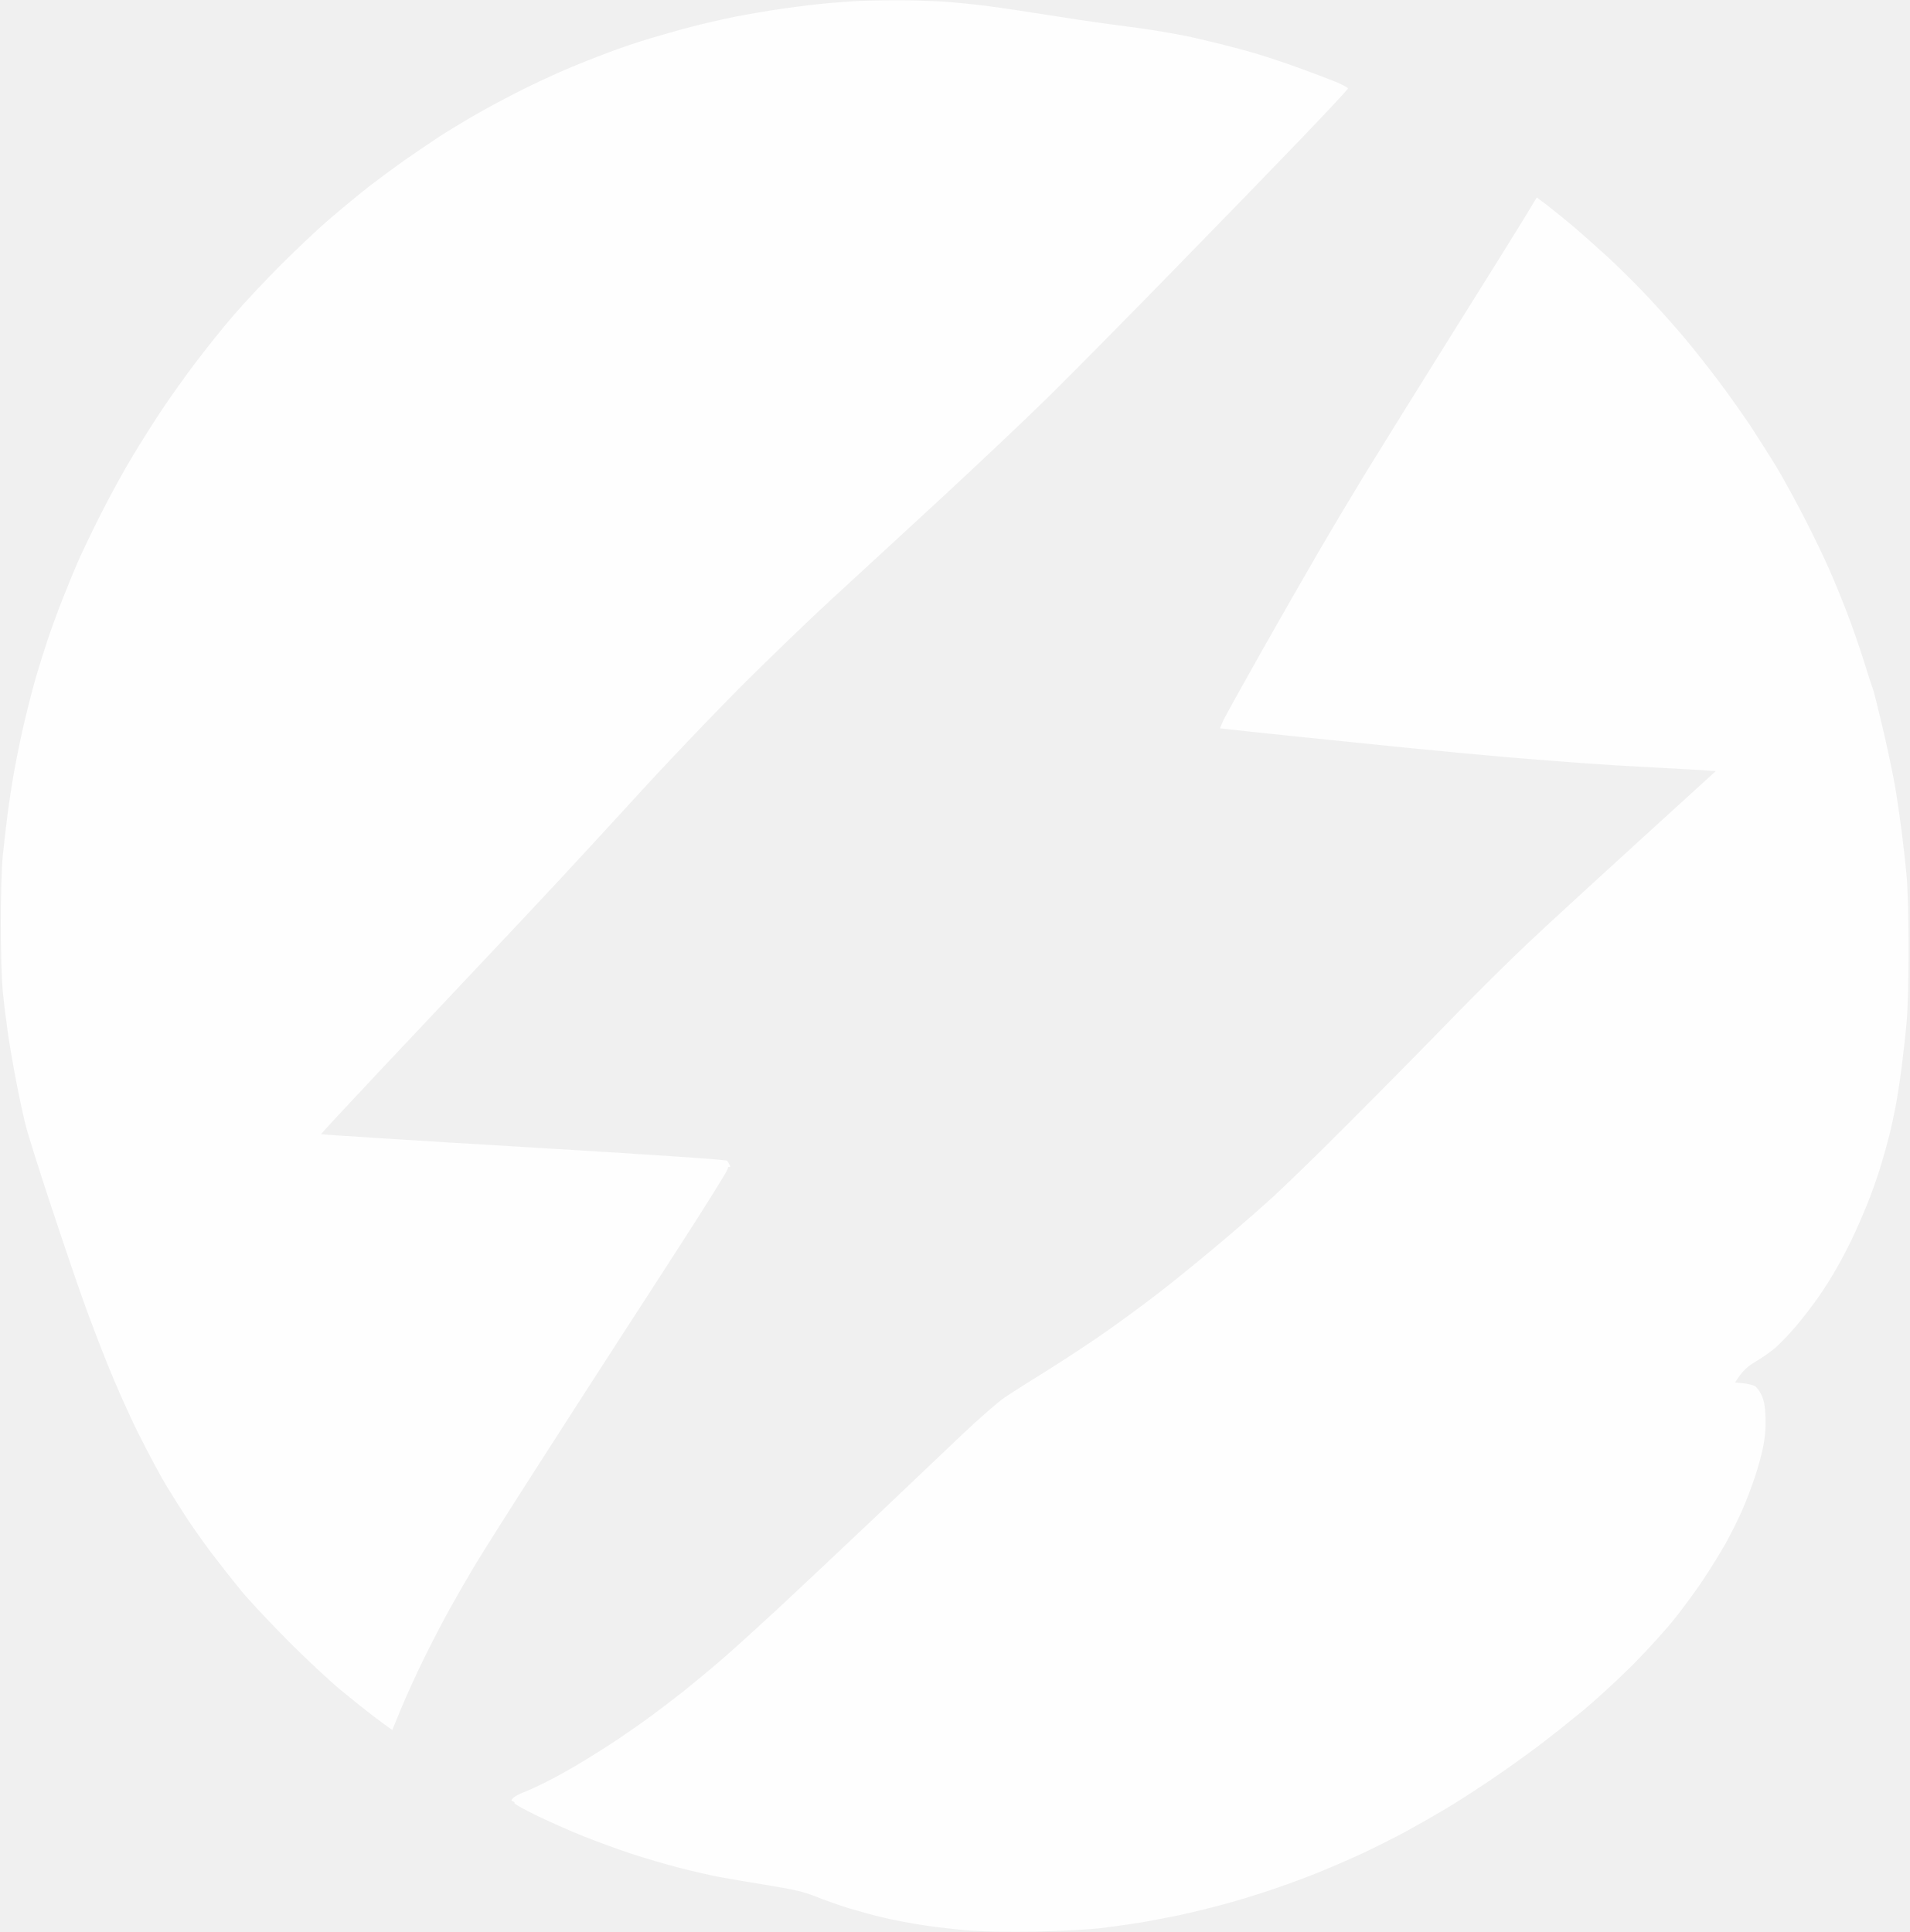
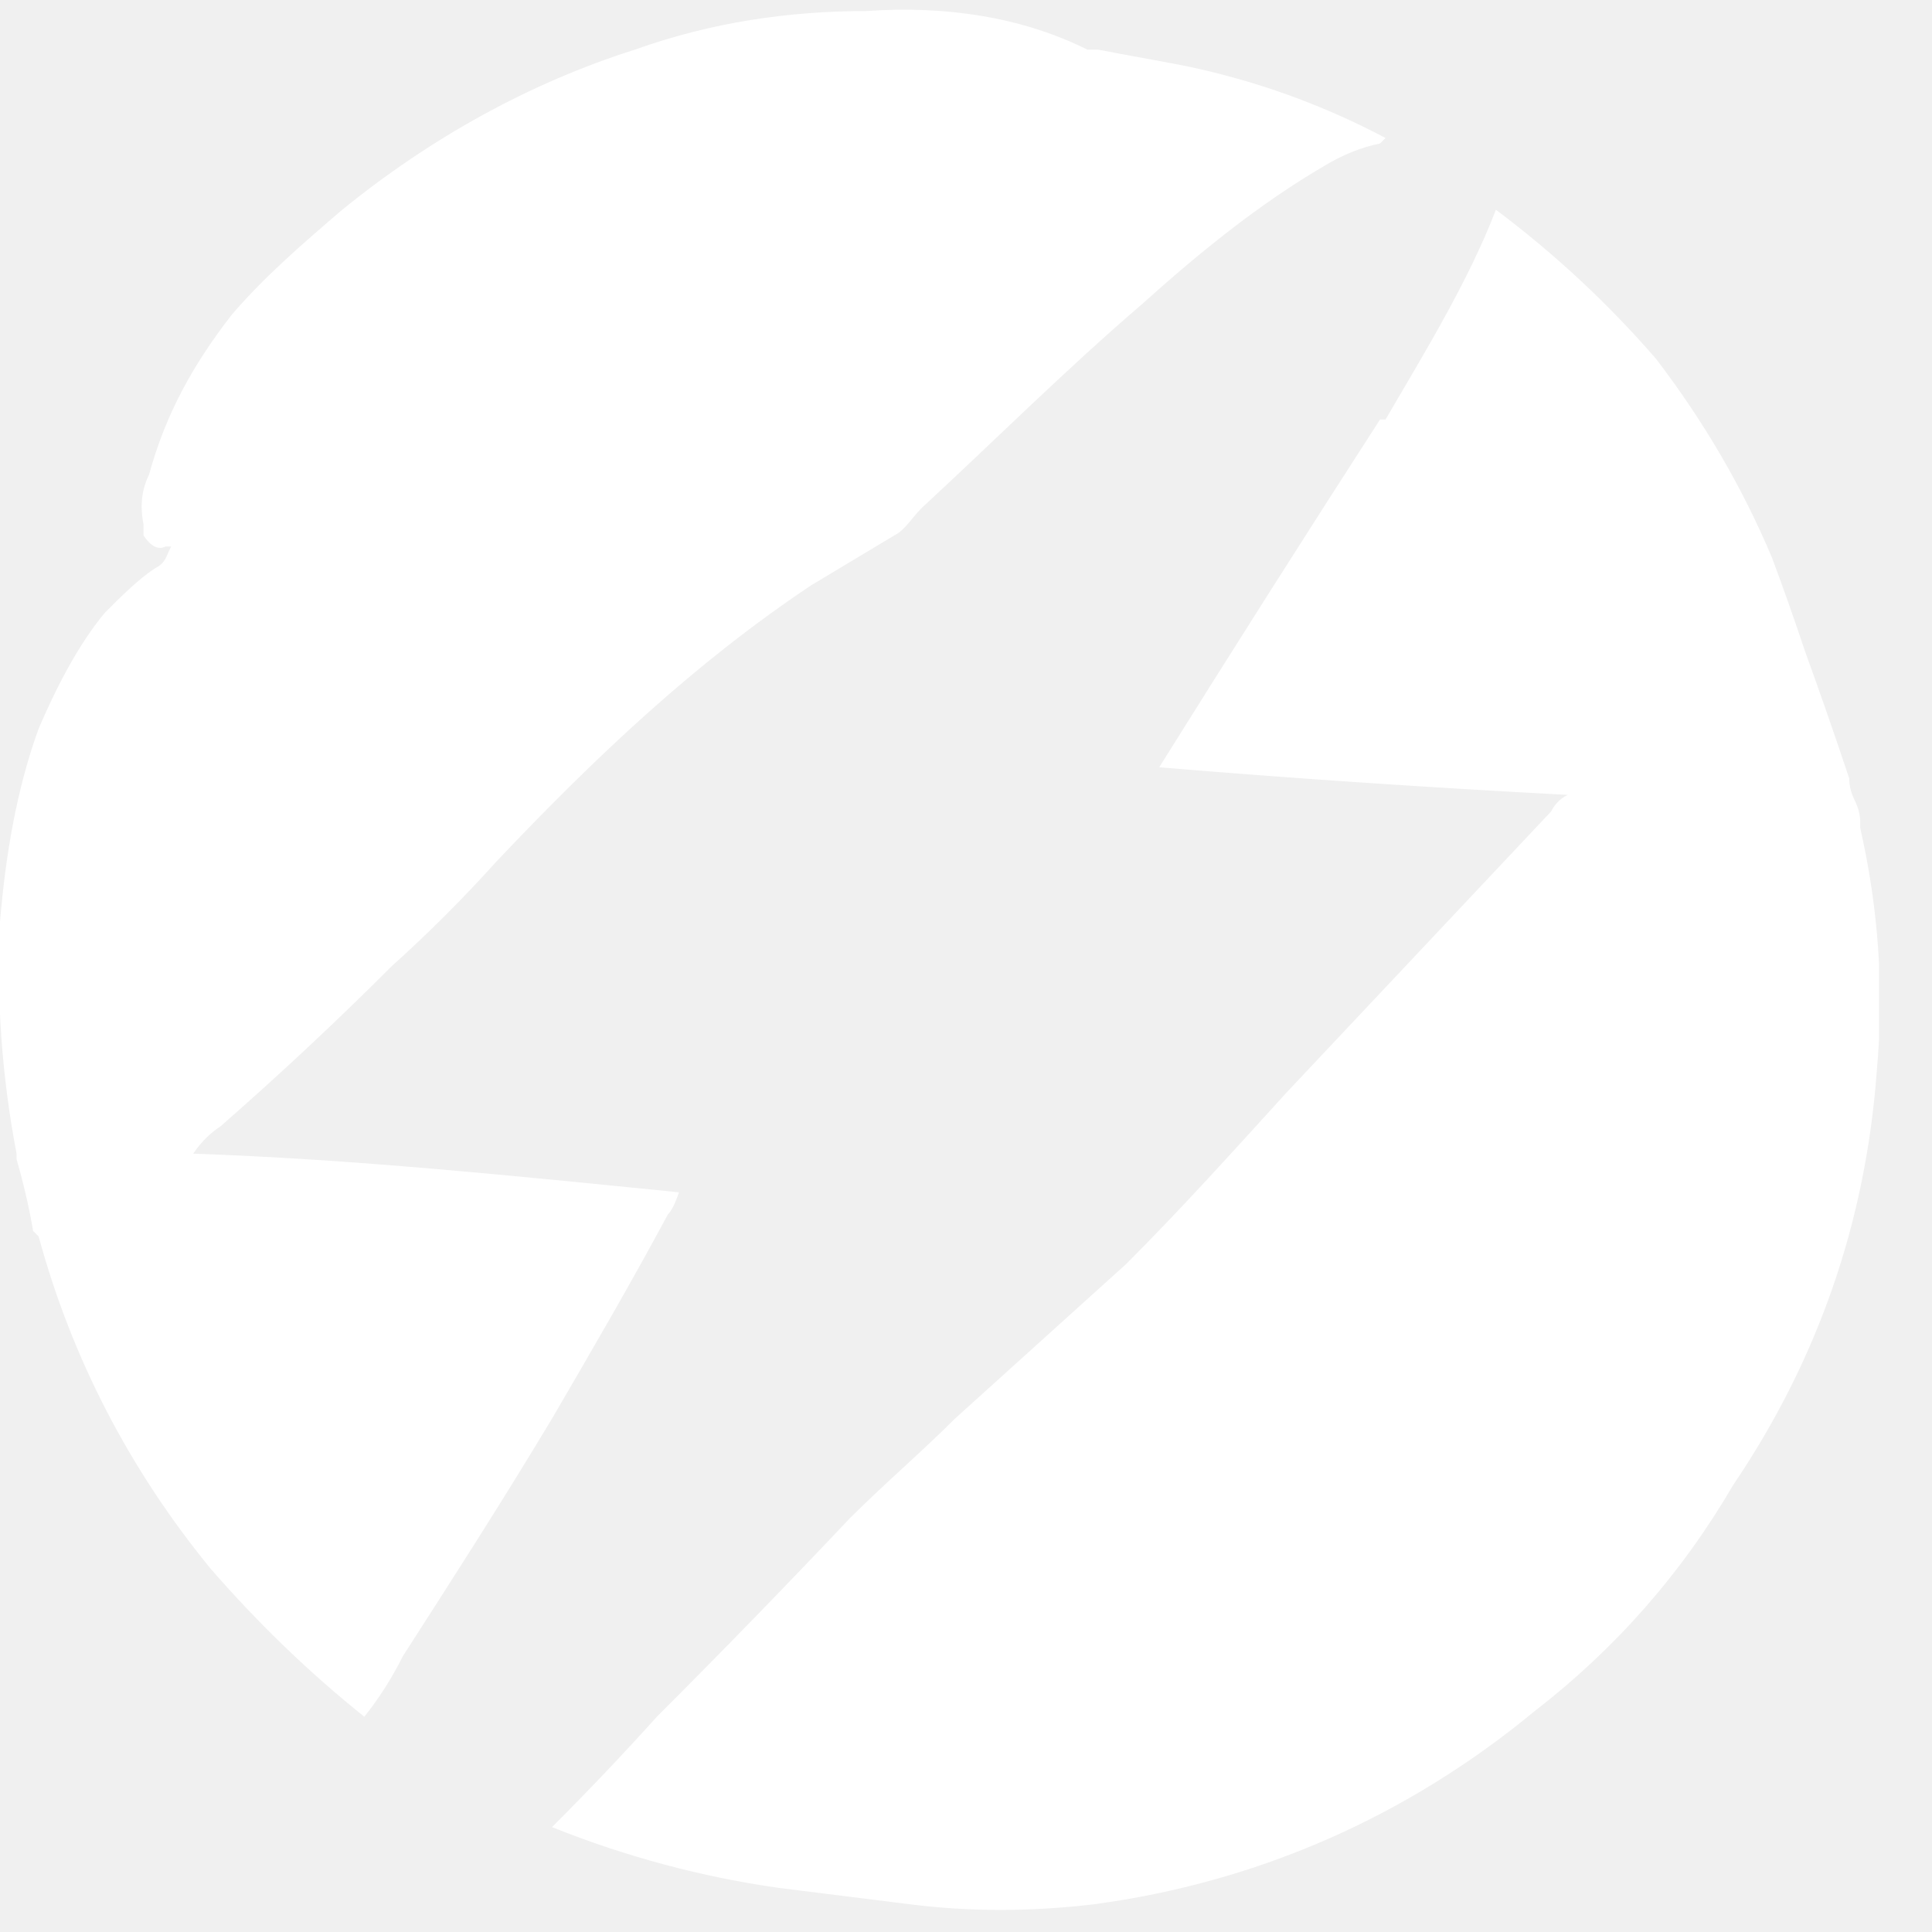
- <svg xmlns="http://www.w3.org/2000/svg" version="1.2" viewBox="0 0 1249 1264" width="1249" height="1264">
-   <style>.a{fill:#fefefe}</style>
-   <path class="a" d="m583 0.2c10.2-0.1 25.3 0.3 33.5 0.8 8.3 0.6 22 1.9 30.5 3.1 8.5 1.1 25.2 3.6 37 5.5 11.8 1.9 31.6 4.9 44 6.5 12.4 1.6 26.5 3.6 31.5 4.5 5 0.8 12.4 2.2 16.5 3 4.1 0.8 13.8 3.1 21.5 5 7.7 1.9 19.2 5 25.5 6.9 6.3 1.9 18.3 5.9 26.5 8.9 8.3 3 18.9 7 23.8 9 4.8 2 8.6 4 8.4 4.5-0.1 0.6-13.4 14.9-29.6 31.8-16.2 16.9-54.3 56.2-84.7 87.3-30.3 31.1-67 68.2-81.5 82.5-14.5 14.3-46.9 44.9-71.9 68-25 23.1-57 52.5-71 65.4-14 12.9-39.9 37.9-57.6 55.5-17.6 17.7-46.9 48.3-65 68.1-18.1 19.8-42.1 45.9-53.4 58-11.2 12.1-34.5 36.9-51.6 55-17.1 18.1-47.8 50.8-68.3 72.5-20.4 21.7-37.1 39.7-37.1 40 0 0.3 59.5 4.1 132.2 8.4 83.7 5 132.7 8.3 133.4 9 0.5 0.6 1.3 1.9 1.7 2.9 0.4 1 0.3 1.5-0.3 1.2-0.5-0.3-1 0.3-1 1.3 0 0.9-14.6 24.4-32.6 52.2-17.9 27.8-34.1 52.8-35.9 55.5-1.8 2.7-6.3 9.7-10 15.5-3.8 5.8-22.9 35.5-42.5 66-19.6 30.5-39.3 61.6-43.7 69-4.5 7.4-12 20.5-16.8 29-4.7 8.5-12.6 23.6-17.4 33.5-4.9 9.9-11.4 24.3-14.6 32-3.2 7.7-5.8 14.1-5.9 14.3 0 0.1-4.8-3.3-10.6-7.7-5.8-4.3-16.3-12.8-23.5-18.7-7.1-5.9-22.2-20-33.5-31.3-11.3-11.4-25.3-26.2-31-33.1-5.7-6.9-14.7-18.4-20.1-25.5-5.3-7.1-12.6-17.5-16.2-23-3.6-5.5-9.5-15-13.2-21-3.6-6-11.7-21.1-17.9-33.5-6.2-12.4-15.3-32.9-20.3-45.5-5.1-12.6-12.2-31.3-15.8-41.5-3.7-10.2-13.2-38.1-21.1-62-7.9-23.9-15.5-48-16.8-53.5-1.4-5.5-4.1-18.1-6-28-1.9-9.9-4.4-24.3-5.5-32-1.1-7.7-2.6-19.9-3.3-27-0.7-7.6-1.3-26.2-1.3-44.5 0-18.3 0.6-36.7 1.3-44 0.7-6.9 2-17.9 2.8-24.5 0.8-6.6 2.6-18.8 4-27 1.4-8.3 4.3-22.9 6.5-32.5 2.2-9.6 5.8-23.8 8-31.5 2.2-7.7 5.9-19.4 8.1-26 2.2-6.6 6.4-18.1 9.3-25.5 2.9-7.4 7.8-19.4 10.9-26.5 3.2-7.1 10.3-22 16-33 5.6-11 14.4-27 19.6-35.5 5.1-8.5 13.8-22.3 19.3-30.5 5.6-8.3 15.3-22 21.8-30.5 6.4-8.5 17.4-22.3 24.5-30.5 7.1-8.3 21.2-23.3 31.4-33.5 10.2-10.2 24.8-24 32.5-30.5 7.7-6.6 19-15.9 25-20.6 6.1-4.7 16.4-12.3 23-17 6.6-4.6 17-11.6 23-15.6 6.1-3.9 17.1-10.6 24.5-14.8 7.4-4.3 20.5-11.2 29-15.5 8.5-4.3 21.6-10.3 29-13.5 7.4-3.2 19.8-8.1 27.5-11 7.7-2.9 20.1-7.1 27.5-9.3 7.4-2.2 19.6-5.7 27-7.6 7.4-2 20.3-4.9 28.5-6.6 8.3-1.6 22.6-4.1 32-5.4 9.4-1.4 22.9-3 30-3.6 7.1-0.5 15-1.2 17.5-1.3 2.5-0.2 12.8-0.4 23-0.5zm422.2 129l6.2 4.6c3.3 2.6 10.6 8.4 16.1 13 5.5 4.6 16.4 14.3 24.3 21.5 7.9 7.3 20.6 19.9 28.2 28.2 7.6 8.2 18 19.9 23 26 5.1 6.1 14.5 18 20.9 26.5 6.4 8.5 16 22 21.3 30 5.2 8 13.1 20.4 17.4 27.5 4.2 7.1 12.4 22 18 33 5.7 11 12.8 25.9 15.9 33 3.2 7.1 8.3 19.7 11.5 28 3.2 8.2 8.1 22.4 11 31.5 2.8 9.1 5.5 17.4 6 18.5 0.5 1.1 3.3 12.4 6.3 25 3 12.6 6.6 29.7 8.1 38 1.4 8.2 3.4 22 4.5 30.5 1.1 8.5 2.6 22 3.3 30 0.7 8.1 1.2 28.8 1.2 47 0 17.9-0.5 39-1.2 47-0.7 8-2.2 21.5-3.3 30-1.1 8.5-2.9 20.2-4 26-1.1 5.8-2.9 14.1-4 18.5-1.1 4.4-3.6 13.4-5.6 20-2 6.6-5.9 17.9-8.8 25-2.9 7.1-7.5 17.7-10.3 23.5-2.8 5.8-7.4 14.5-10.3 19.5-2.8 5-7.9 13-11.4 18-3.4 5-10 13.5-14.6 19-4.6 5.4-10.9 12-13.9 14.5-3 2.5-8.8 6.6-12.9 9-5.4 3.2-8.3 5.8-13.2 13.5l5.3 0.5c2.9 0.3 6.3 1.1 7.6 1.8 1.2 0.7 3.2 3.3 4.4 5.9 1.7 3.6 2.3 7.2 2.6 14.3 0.3 6.2-0.2 12.6-1.3 18.5-0.9 5-3.4 14.3-5.6 20.7-2.1 6.5-5.9 16.4-8.4 22-2.5 5.7-7.3 15.3-10.6 21.3-3.4 6-9.9 16.6-14.5 23.5-4.5 6.9-13.1 18.6-19 26-5.9 7.4-18.4 21.2-27.8 30.6-9.4 9.4-23.9 22.7-32.1 29.5-8.3 6.8-21.3 17.2-29 23-7.7 5.8-21.6 15.8-31 22.1-9.3 6.3-22.6 14.9-29.5 19-6.9 4.1-18.8 10.9-26.5 15.1-7.7 4.2-21 10.8-29.5 14.8-8.5 3.9-22 9.7-30 12.9-8 3.2-21.5 8.1-30 10.9-8.5 2.9-22 7-30 9.1-8 2.2-20.9 5.3-28.7 7-7.9 1.6-19.8 3.9-26.5 5-6.8 1.1-18.4 2.7-25.8 3.6-7.4 0.8-25.6 1.8-40.5 2.1-17.2 0.4-33 0.1-43.5-0.6-9.1-0.7-23.2-2.3-31.5-3.6-8.2-1.3-20-3.5-26-5-6-1.4-16.2-4.2-22.5-6.1-6.3-2-15.9-5.4-21.2-7.5-8-3.2-13.9-4.6-31.5-7.5-12-1.9-26.5-4.4-32.3-5.5-5.8-1.1-17.5-3.8-26-6-8.5-2.2-22.5-6.3-31-9.1-8.5-2.8-22.7-8-31.5-11.5-8.8-3.5-22.6-9.7-30.7-13.6-8.1-4-14.5-7.5-14.3-8 0.3-0.4-0.2-0.9-1-1.2-1.3-0.4-1.3-0.8 0.3-2.3 0.9-0.9 4-2.6 6.7-3.6 2.8-1 9.5-4.1 15-6.9 5.5-2.7 15.6-8.3 22.5-12.5 6.9-4.1 17.9-11.1 24.5-15.5 6.6-4.5 16.3-11.2 21.5-15.1 5.2-3.8 14.9-11.2 21.5-16.4 6.6-5.3 18.3-15 26-21.7 7.7-6.7 24.1-21.6 36.5-33.1 12.3-11.5 39.8-37.3 61-57.4 21.2-20.1 47.5-45.1 58.5-55.6 11-10.4 23.4-21.2 27.5-24 4.1-2.8 17-11 28.5-18.1 11.5-7.2 29.1-18.8 39-25.8 9.9-7 24.8-17.9 33-24.3 8.3-6.4 24-19.1 35-28.3 11-9.1 27.4-23.3 36.5-31.5 9.1-8.1 32.5-30.8 52-50.4 19.5-19.5 49.7-50.1 67-67.9 17.3-17.9 41.4-41.7 53.5-53 12.1-11.4 44.2-40.9 120.8-110.6l-9.9-0.7c-5.4-0.3-20-1.1-32.4-1.8-12.4-0.6-31.7-1.8-43-2.6-11.3-0.8-33.8-2.6-50-3.9-16.2-1.4-47.3-4.3-69-6.5-21.7-2.2-54.3-5.5-72.5-7.4-18.1-1.9-36.3-3.8-40.3-4.3-4-0.4-7.2-0.8-7.2-0.8 0 0 0.9-2.3 2.1-5 1.3-2.8 12.6-23.2 25.2-45.5 12.6-22.3 29.5-51.8 37.5-65.5 8-13.8 21.2-35.8 29.2-49 8.1-13.2 34.2-55.3 58.1-93.5 24-38.2 46.1-73.8 49.3-79.2z" />
+ <svg xmlns="http://www.w3.org/2000/svg" version="1.2" viewBox="0 0 35 35" width="35" height="35">
+   <defs>
+     <clipPath clipPathUnits="userSpaceOnUse" id="cp1">
+       <path d="m0 0.16h34.04v34.47h-34.04z" />
+     </clipPath>
+   </defs>
+   <style>
+ 		.s0 { fill: #ffffff } 
+ 	</style>
+   <g id="Layer_1-2">
+     <g id="Clip-Path" clip-path="url(#cp1)">
+       <g>
+         <path class="s0" d="m25 7.6q-2 3.1-4 6.3 0 0 0 0 3.6 0.3 7.4 0.5-0.2 0.1-0.3 0.3c-1.6 1.7-3.2 3.4-4.8 5.1-1 1.1-1.9 2.1-2.9 3.1-1 0.9-2.1 1.9-3.1 2.8-0.6 0.6-1.3 1.2-1.9 1.8q-1.7 1.8-3.5 3.6-0.9 1-1.9 2 2 0.8 4.1 1.1c0.8 0.1 1.6 0.2 2.4 0.3q1.6 0.2 3.3 0c3-0.4 5.7-1.6 8-3.5q2.2-1.7 3.6-4.1 2.3-3.4 2.6-7.5 0.2-2.2-0.3-4.4 0 0 0-0.1 0-0.2-0.1-0.4-0.1-0.2-0.1-0.4-0.4-1.2-0.8-2.3-0.3-0.9-0.6-1.7-0.8-1.9-2.1-3.6-1.3-1.5-2.9-2.7c-0.5 1.3-1.3 2.6-2 3.8" />
+         <path class="s0" d="m0.3 20.9c0 0 0 0.1 0 0.1q0.2 0.7 0.3 1.3 0.1 0.1 0.1 0.1 0.9 3.3 3.1 6 1.3 1.5 2.8 2.7 0.4-0.5 0.7-1.1c0.9-1.4 1.8-2.8 2.7-4.3 0.7-1.2 1.4-2.4 2.1-3.7q0.1-0.1 0.2-0.4c-3-0.3-5.9-0.6-8.8-0.7q0 0 0 0 0.2-0.3 0.5-0.5 1.6-1.4 3.1-2.9 1-0.9 1.9-1.9c1.8-1.9 3.6-3.6 5.7-5 0.5-0.3 1-0.6 1.5-0.9 0.2-0.1 0.3-0.3 0.5-0.5 1.3-1.2 2.6-2.5 4-3.7 1-0.9 2.1-1.8 3.3-2.5q0.5-0.3 1-0.4 0 0 0.1-0.1-1.7-0.9-3.6-1.3c-0.5-0.1-1.1-0.2-1.6-0.3q-0.1 0-0.2 0c-1.2-0.6-2.6-0.8-4-0.7-1.4 0-2.8 0.2-4.2 0.7-1.9 0.6-3.7 1.6-5.3 2.9-0.7 0.6-1.4 1.2-2 1.9-0.7 0.9-1.2 1.8-1.5 2.9q-0.2 0.4-0.1 0.9 0 0.1 0 0.2 0.2 0.3 0.4 0.2 0.1 0 0.1 0c-0.1 0.2-0.1 0.3-0.3 0.4-0.3 0.2-0.6 0.5-0.9 0.8-0.5 0.6-0.9 1.4-1.2 2.1-0.4 1.1-0.6 2.3-0.7 3.5q-0.1 2.1 0.3 4.2" />
+       </g>
+     </g>
+   </g>
</svg>
